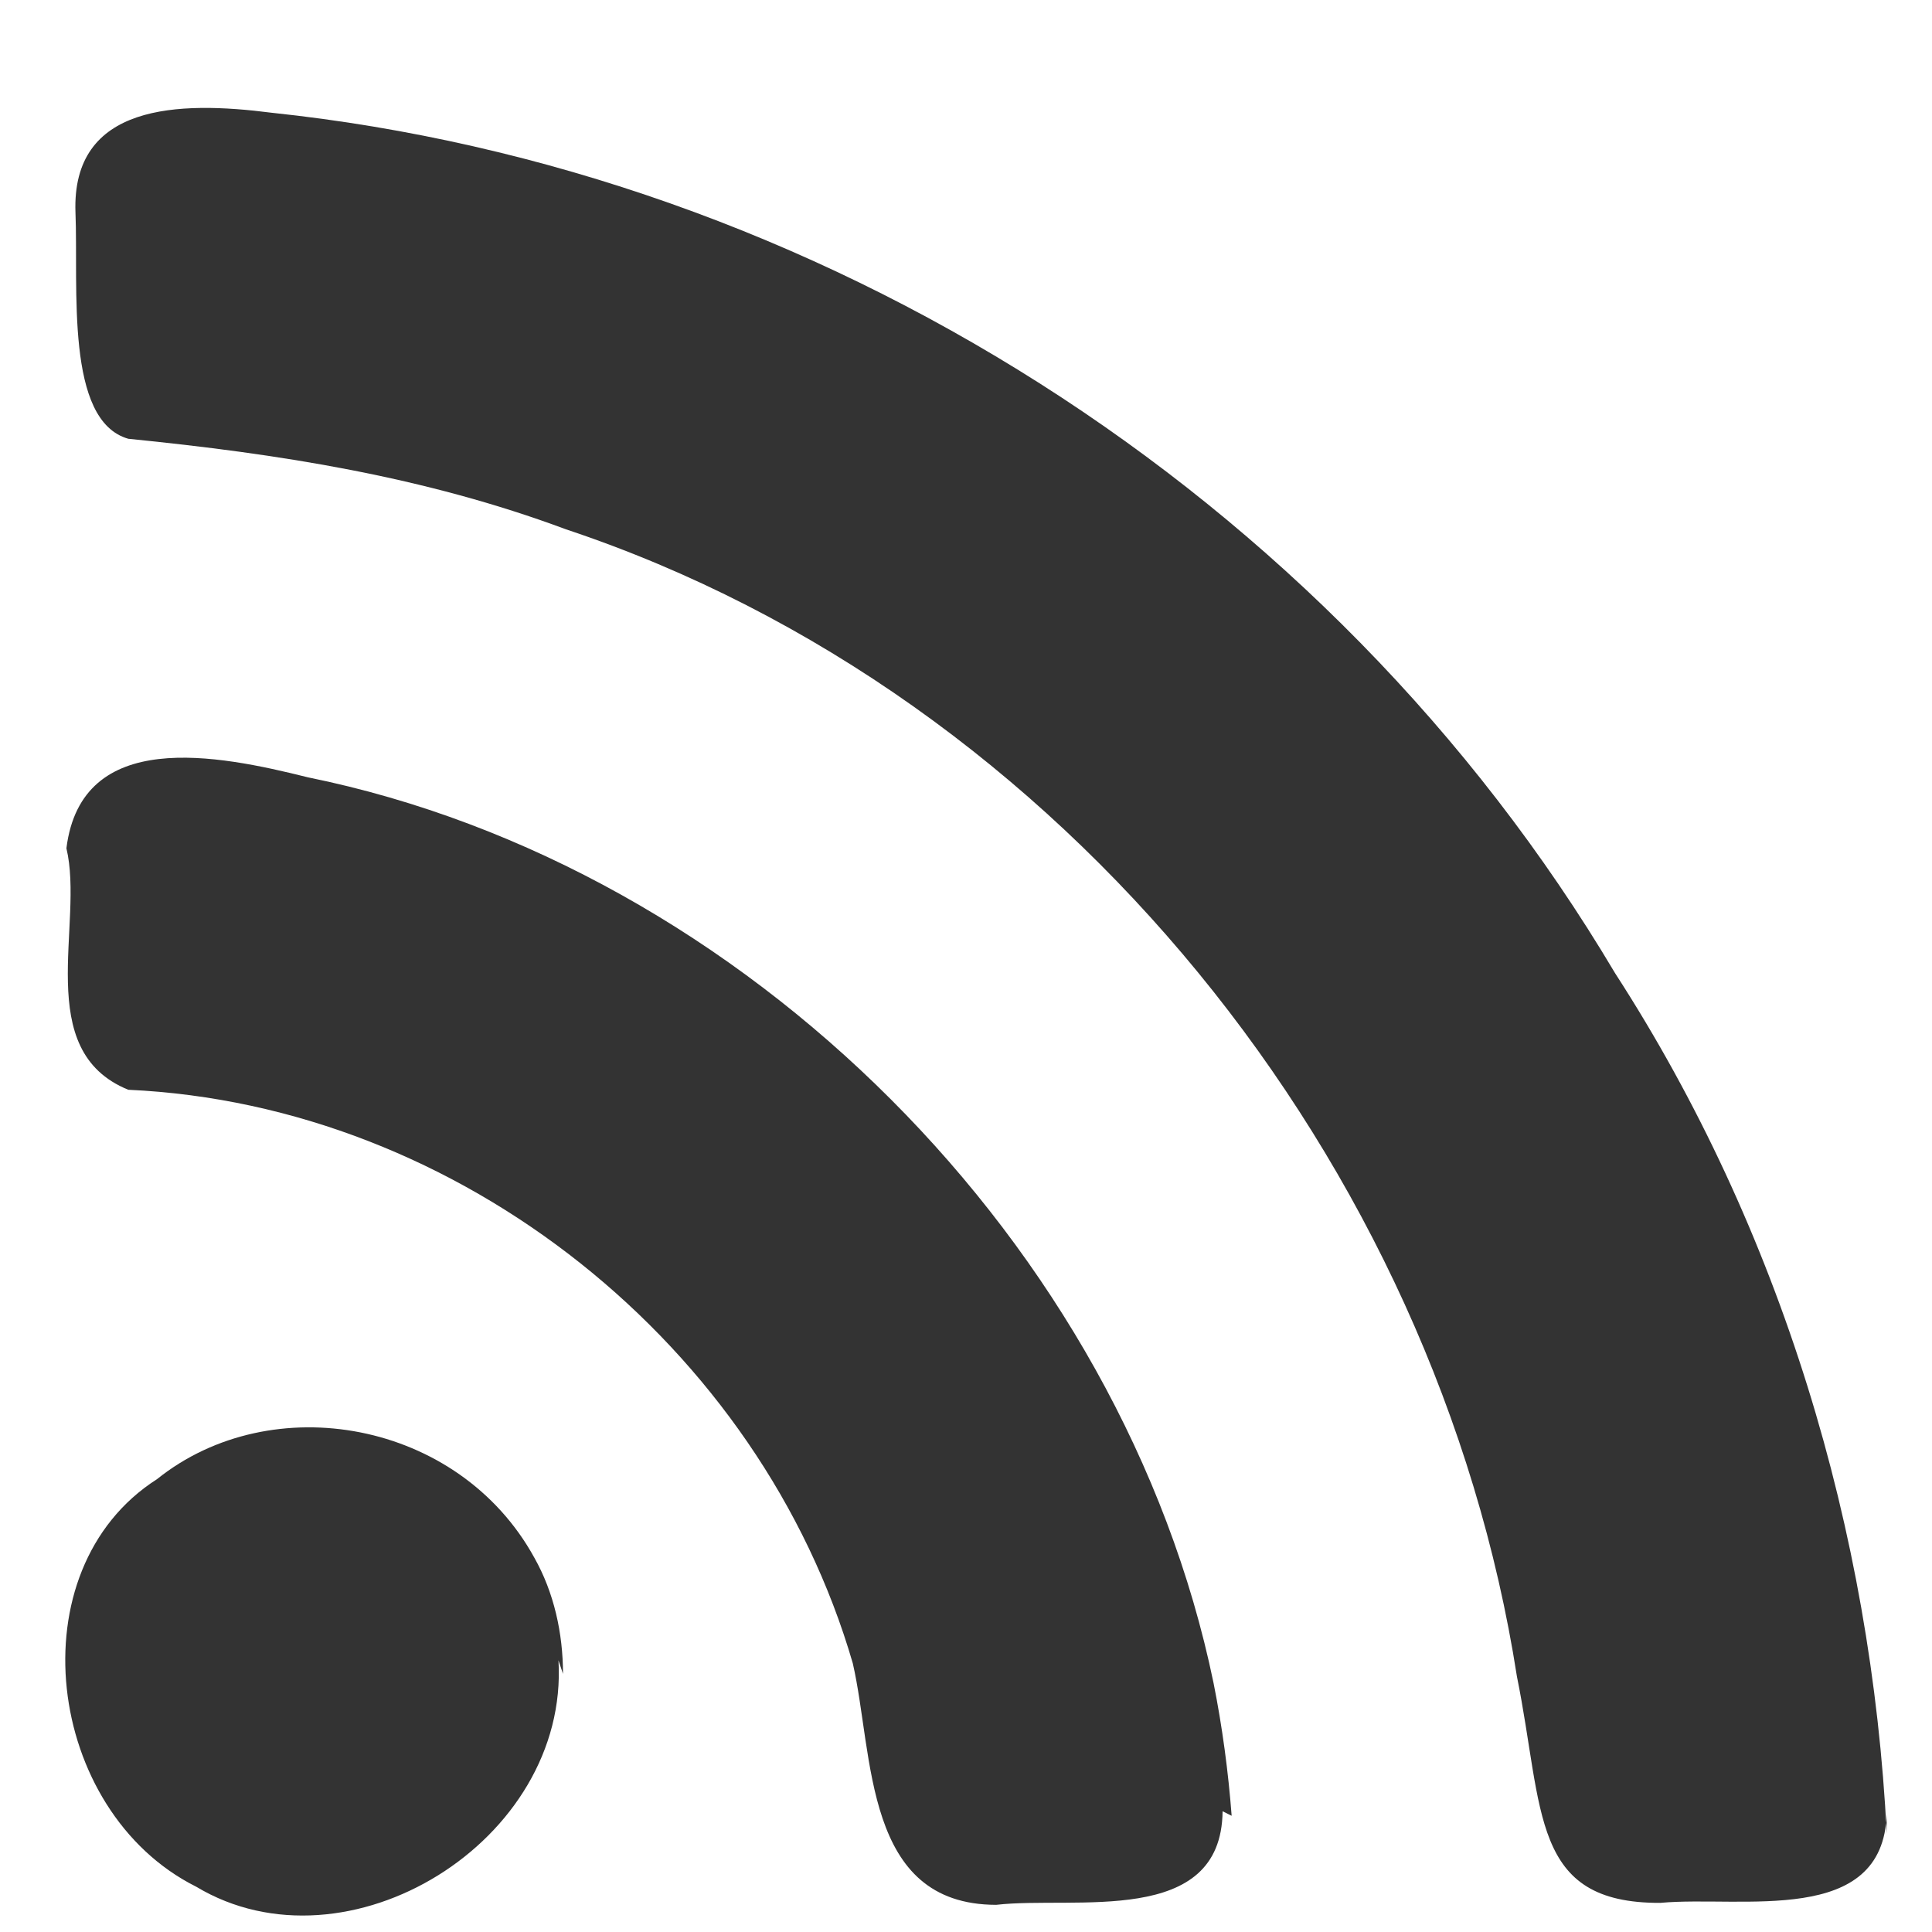
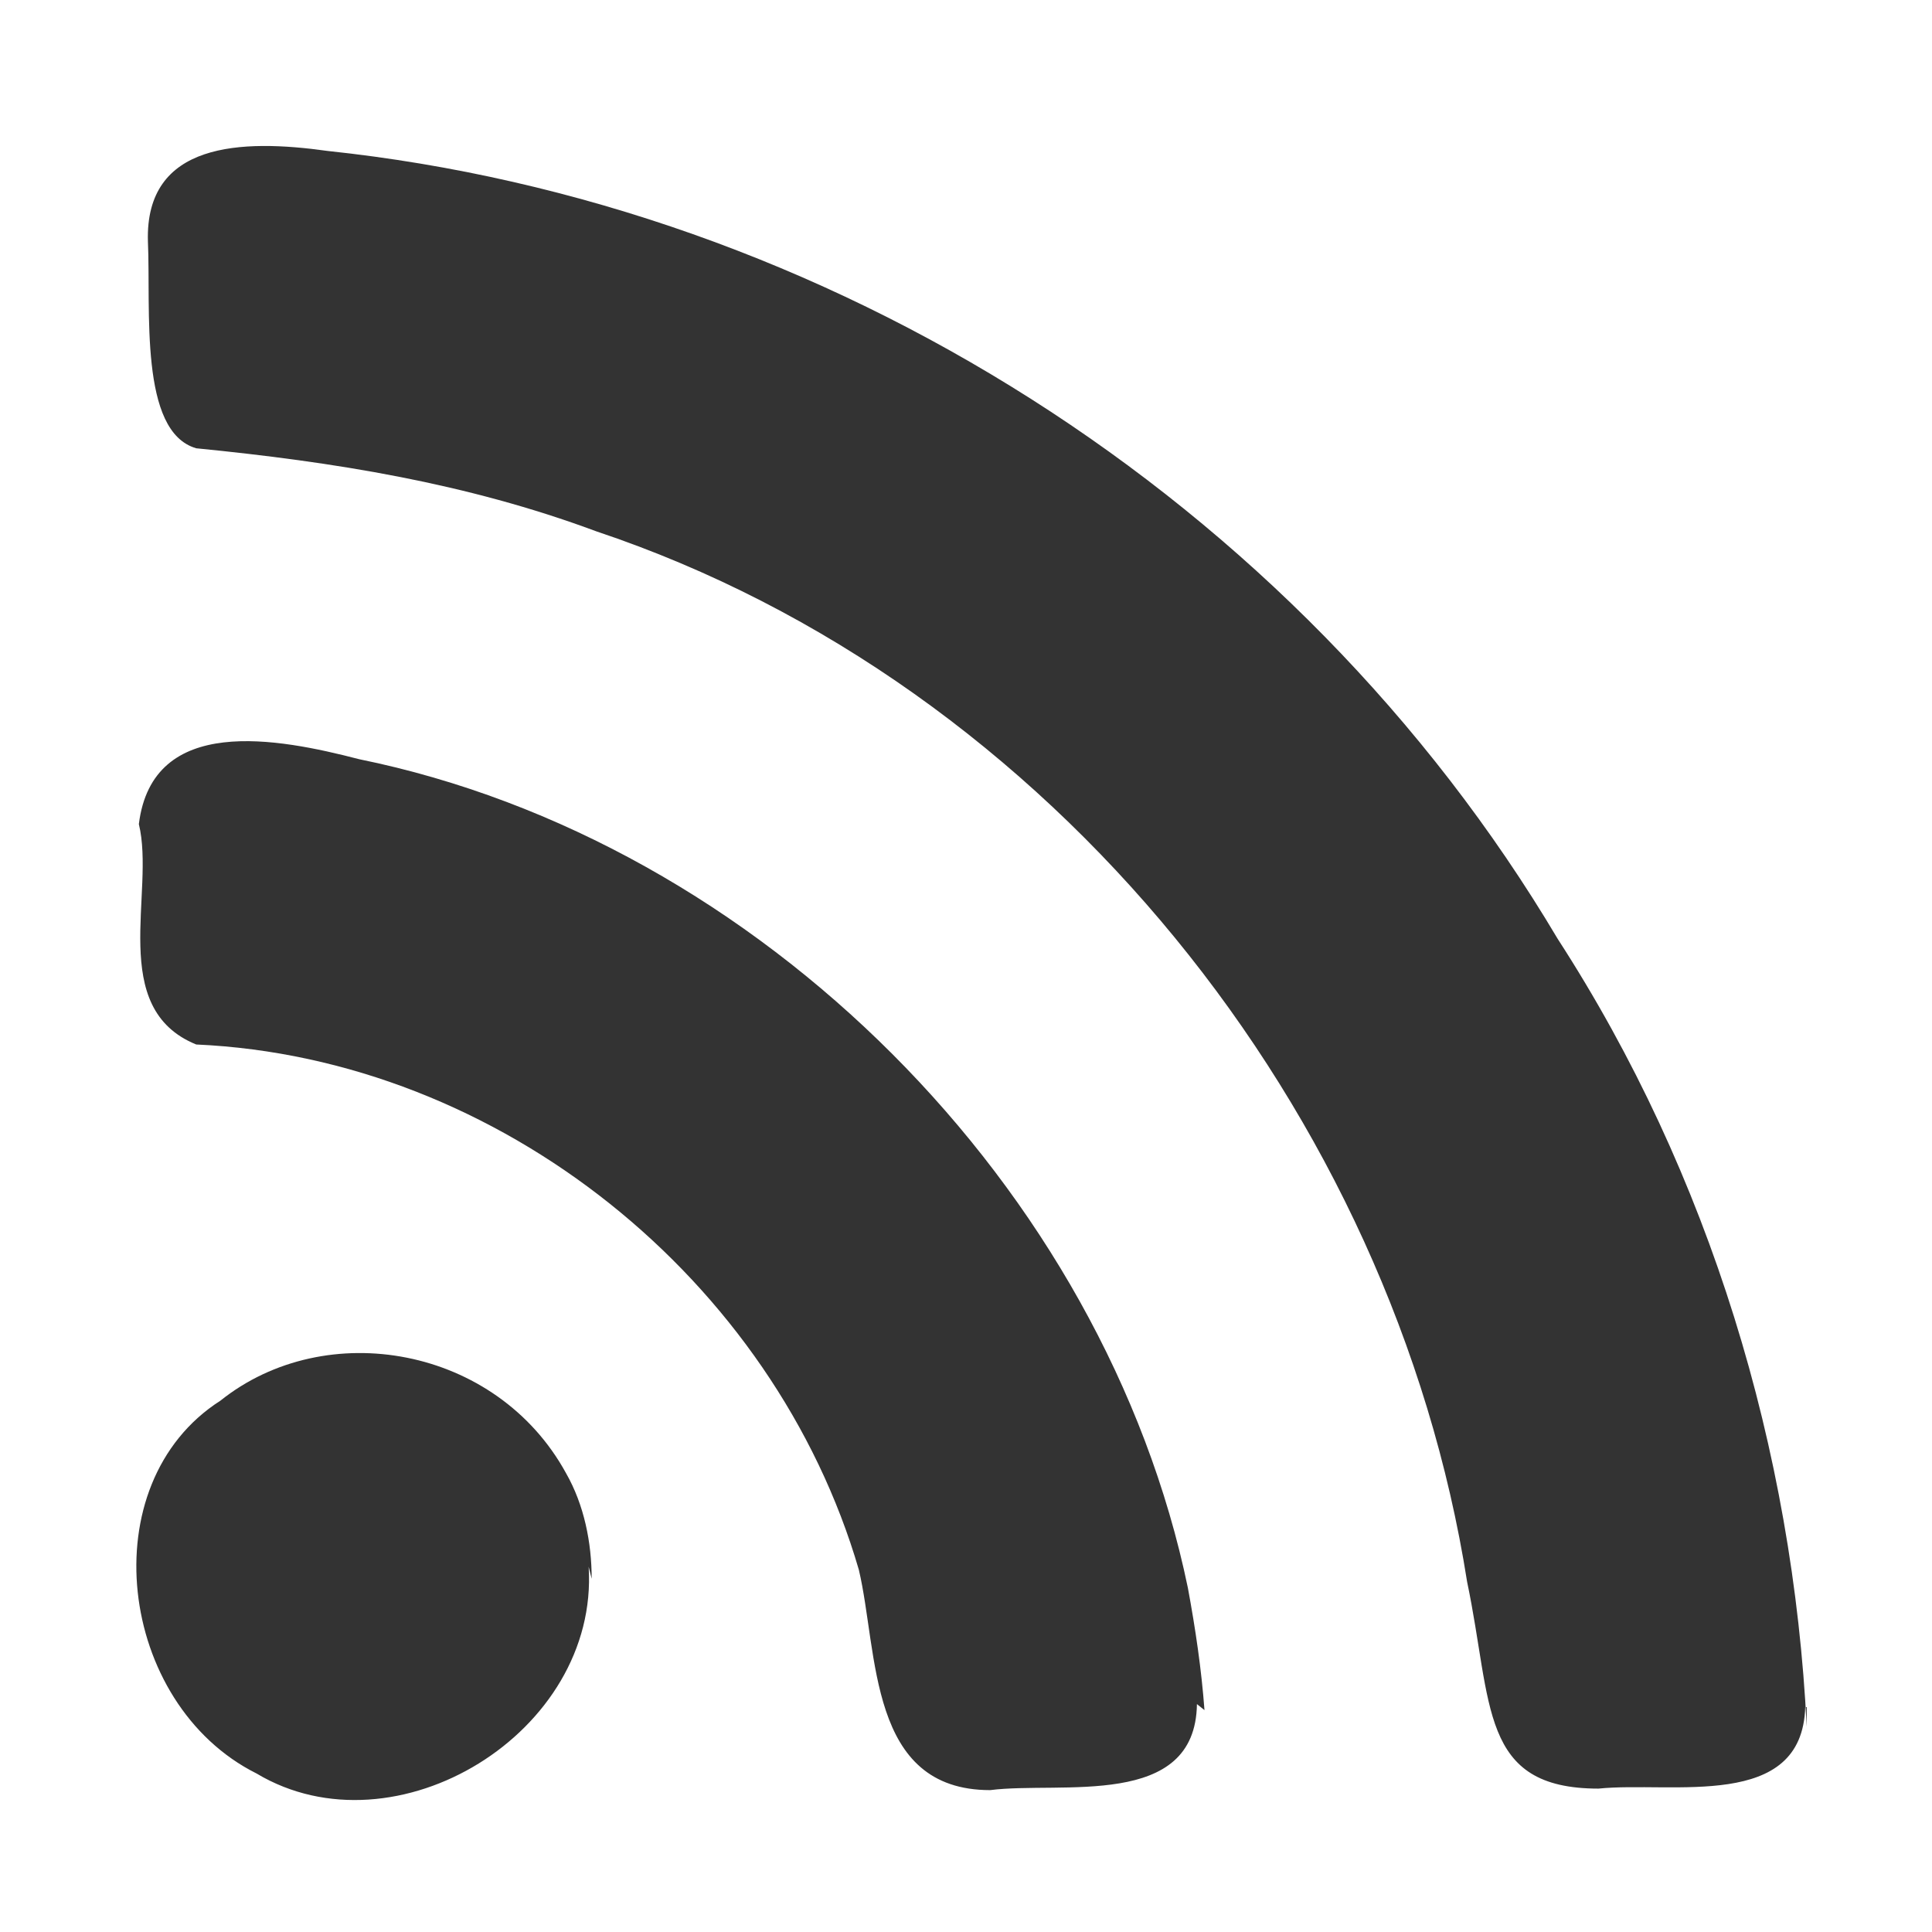
<svg xmlns="http://www.w3.org/2000/svg" version="1.1" viewBox="0 0 128 128">
-   <path d="m37 1.1e2c.71 12-14 21-24 15-10-5-12-21-2.6-27 7.6-6.1 20-3.9 25 5.2 1.3 2.3 1.9 5 1.9 7.7zm44 10c-.08 7.7-9.8 5.6-15 6.2-8.8-.012-8.1-9.9-9.5-16-6.1-21-26-37-48-38-6.4-2.6-2.9-11-4.1-16 1-8 10-6.2 16-4.7 29 5.9 54 31 60 60 .58 2.9.98 5.9 1.2 8.8zm44 .17c-.23 7.5-9.6 5.4-15 5.9-8.6.038-7.7-6.1-9.5-15-5.3-34-30-65-63-76-9.4-3.5-19-5-29-6-4.2-1.2-3.3-10-3.5-15-.26-7.2 6.8-7.4 13-6.6 36 3.8 70 25 89 57 11 17 17 37 18 57z" fill="#333" />
+   <path d="M39,103.8c0.7,11-12.8,19.2-22,13.7c-9.2-4.6-11-19.2-2.4-24.7c7-5.6,18.3-3.6,22.9,4.8c1.2,2.1,1.7,4.6,1.7,7  L39,103.8z M79.3,112.9c-0.1,7-9,5.1-13.7,5.7c-8.1,0-7.4-9.1-8.7-14.6c-5.6-19.2-23.8-33.9-43.9-34.8c-5.9-2.4-2.7-10.1-3.8-14.6  c0.9-7.3,9.2-5.7,14.6-4.3c26.5,5.4,49.4,28.4,54.9,54.9c0.5,2.7,0.9,5.4,1.1,8.1L79.3,112.9z M119.6,113.1  c-0.2,6.9-8.8,4.9-13.7,5.4c-7.9,0-7-5.6-8.7-13.7c-4.9-31.1-27.5-59.5-57.7-69.6c-8.6-3.2-17.4-4.6-26.5-5.5  c-3.8-1.1-3-9.2-3.2-13.7c-0.2-6.6,6.2-6.8,11.9-6c33,3.5,64.1,22.9,81.5,52.2c10.1,15.6,15.6,33.9,16.5,52.2V113.1z" fill="#333" />
</svg>
